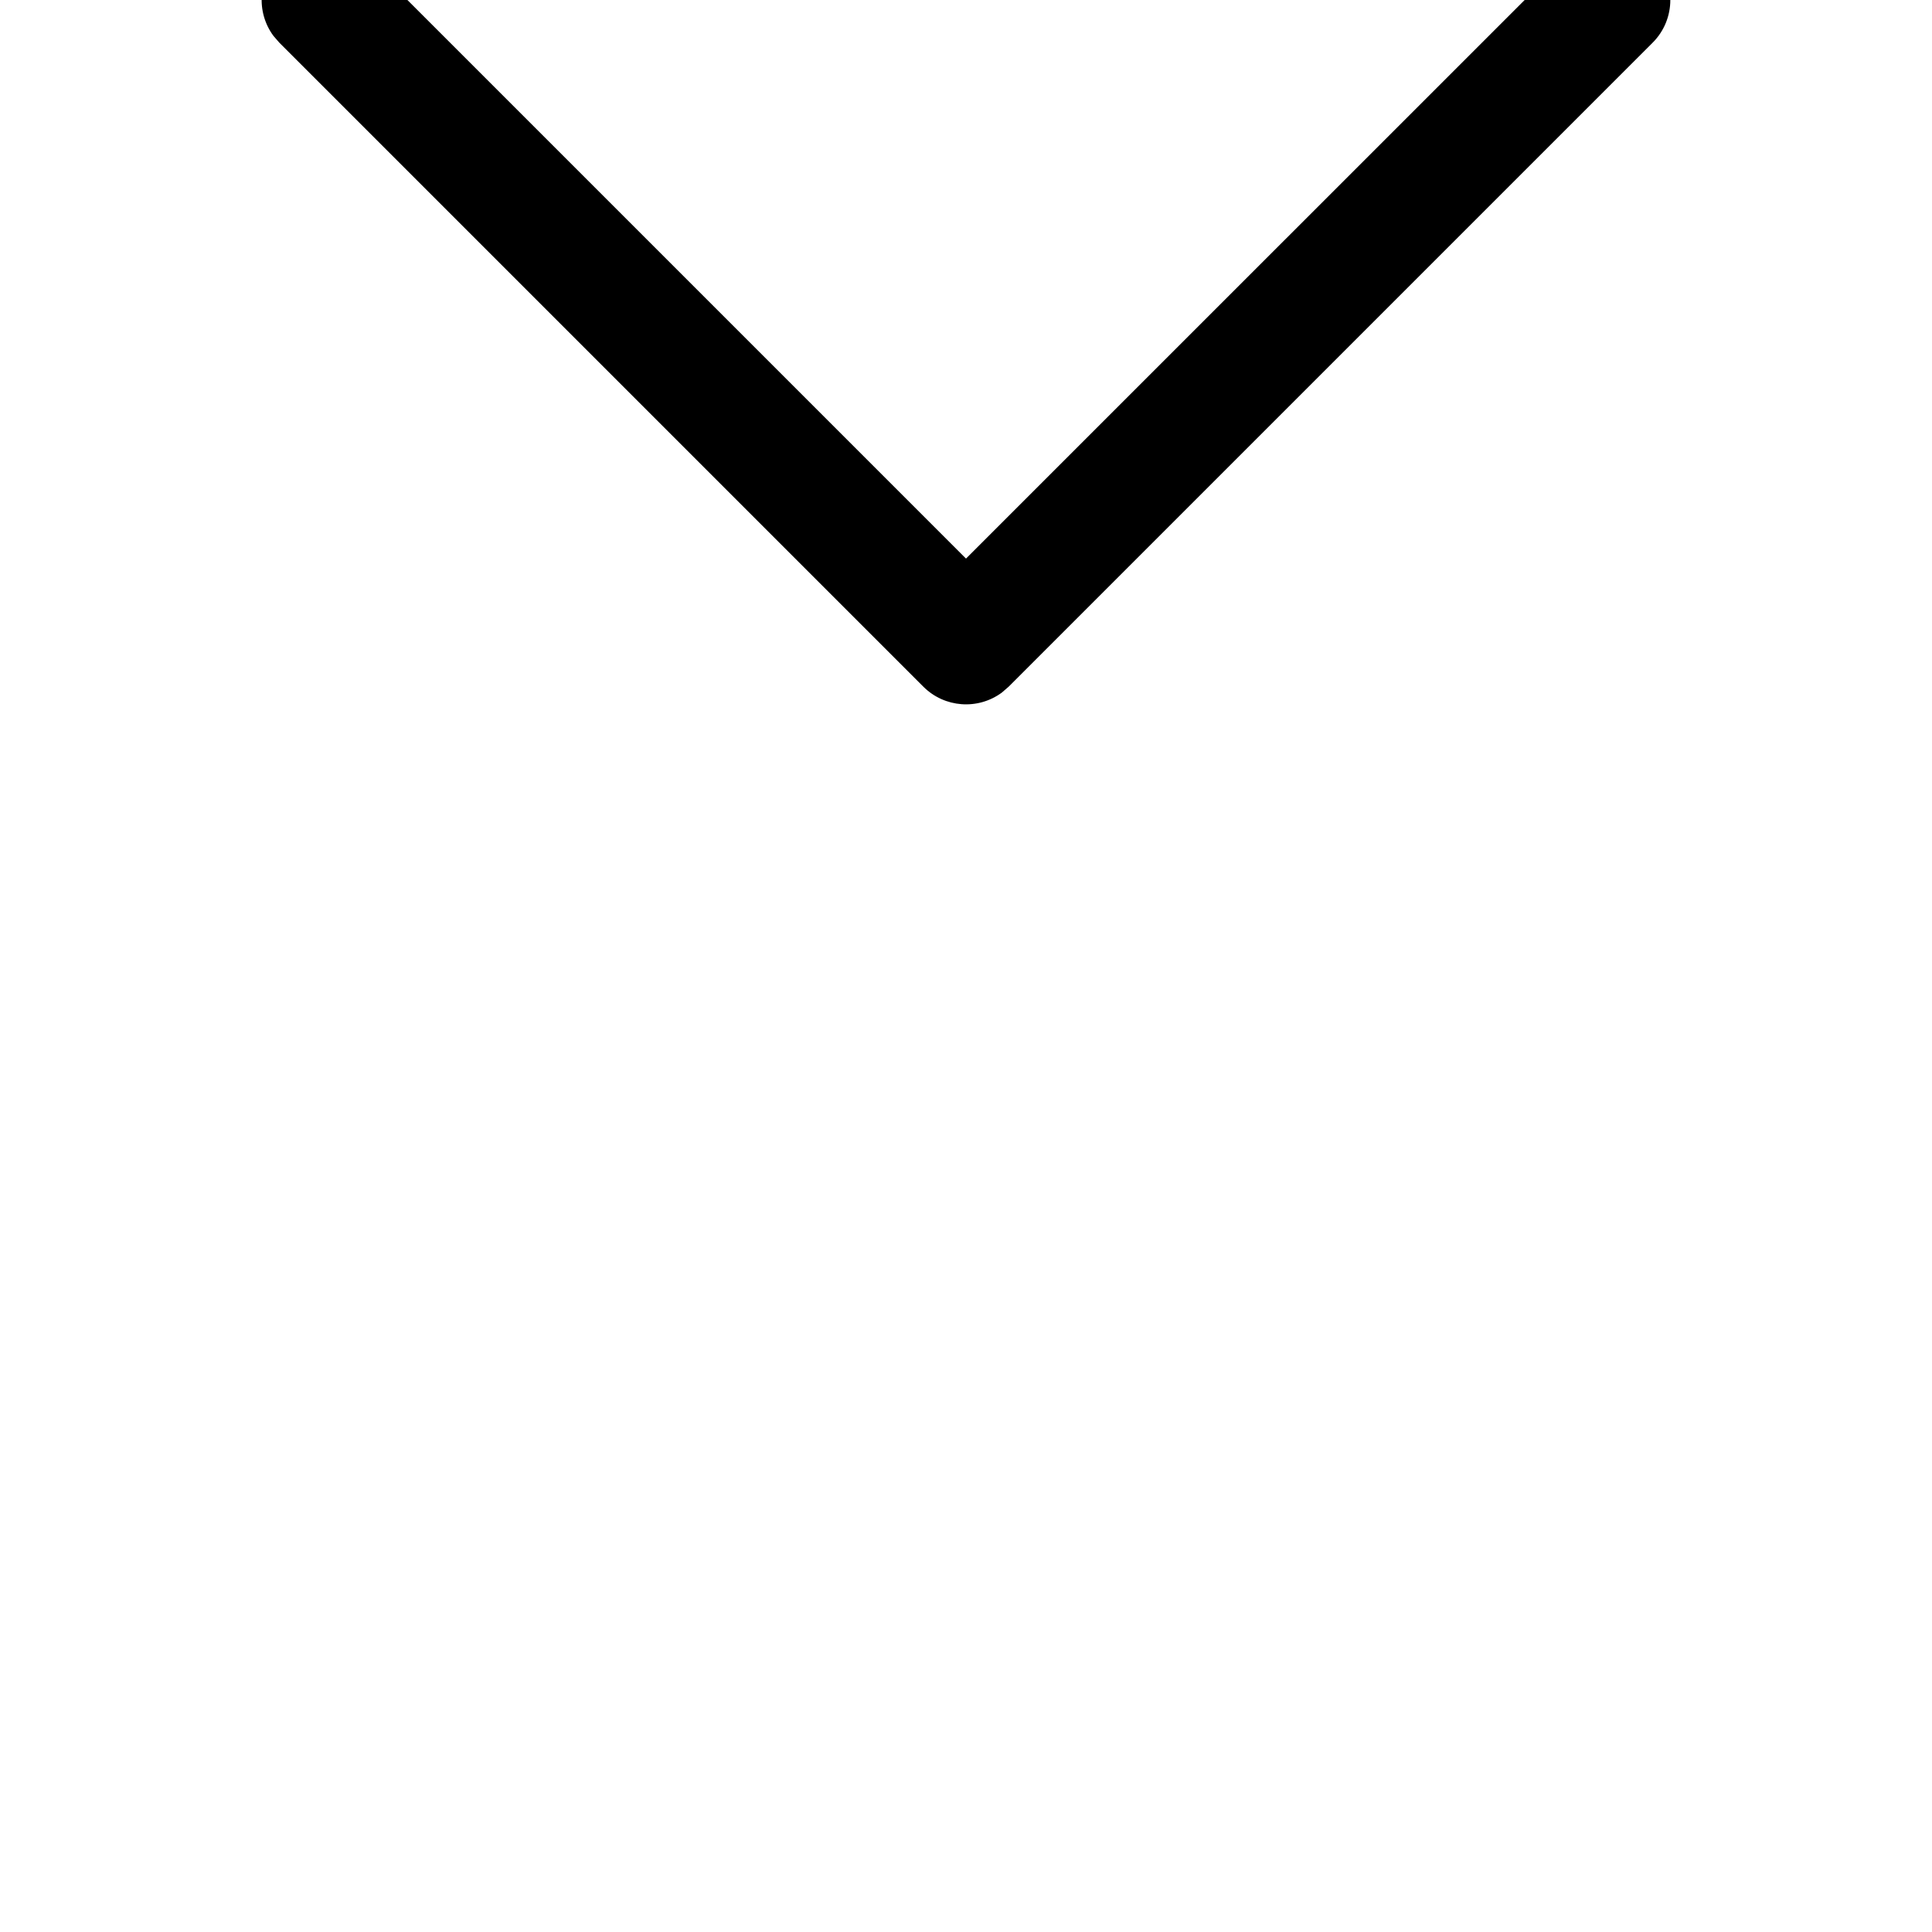
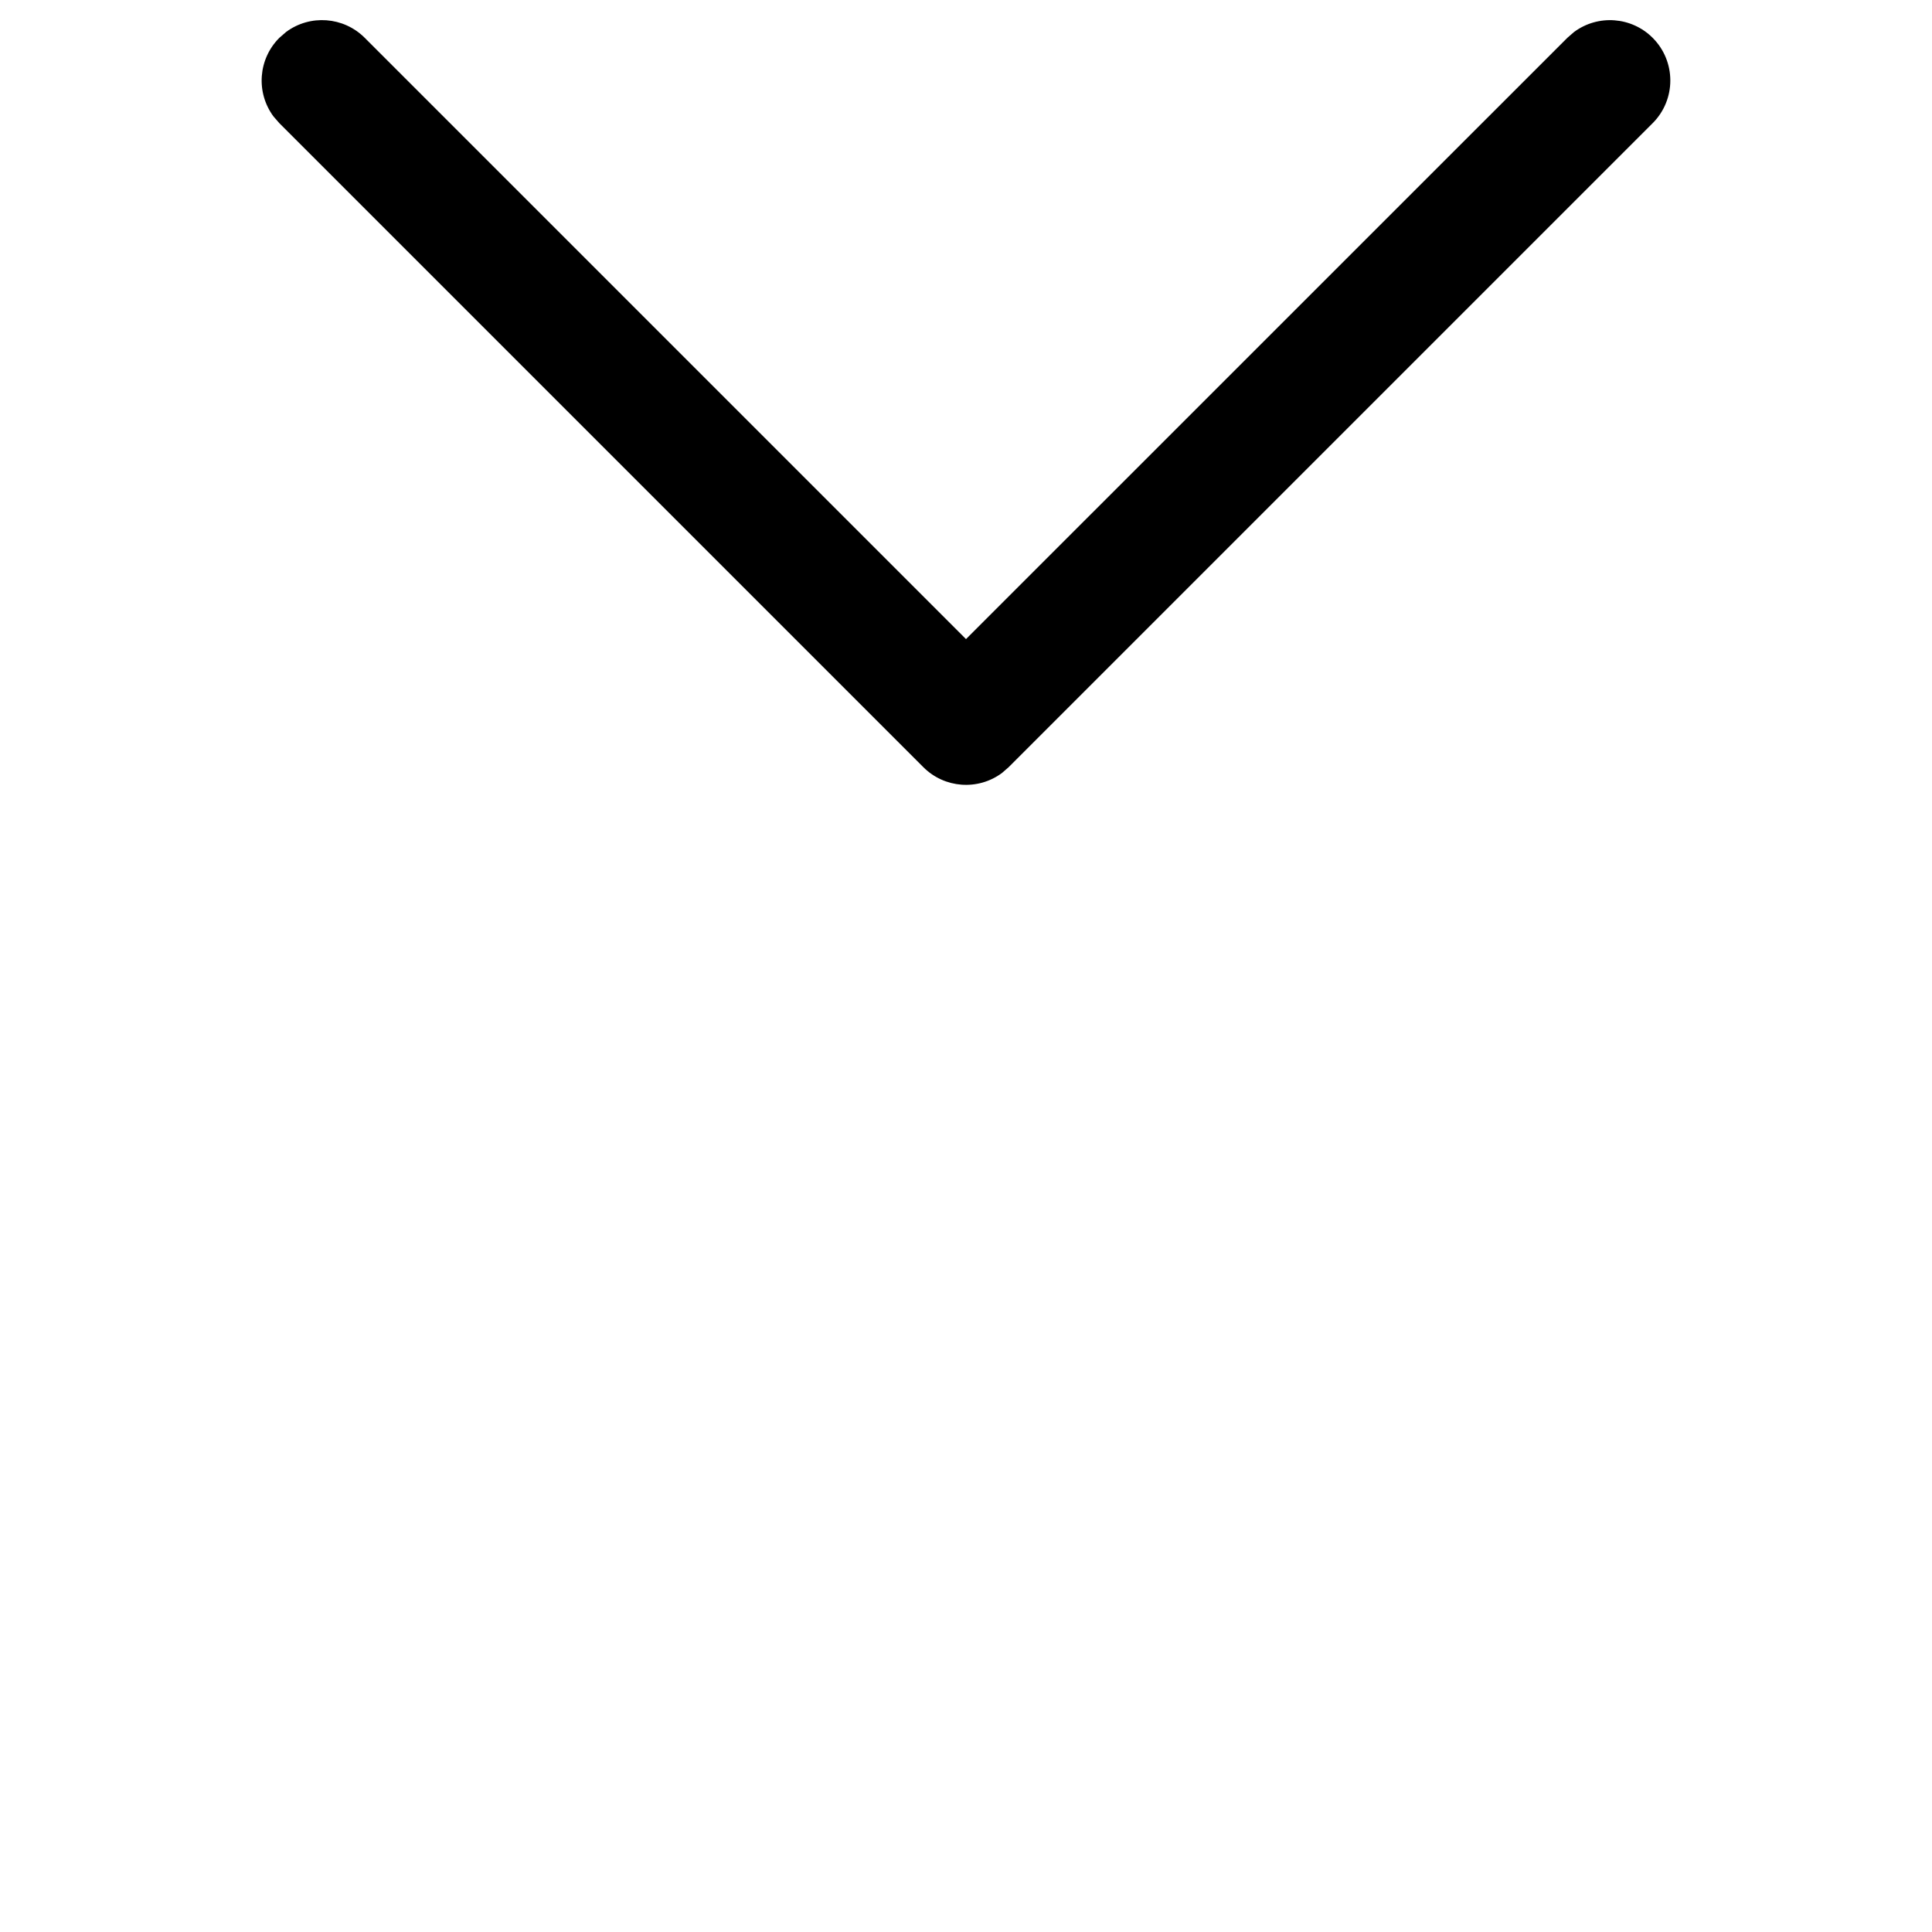
- <svg xmlns="http://www.w3.org/2000/svg" viewBox="0 8 24 24" isSvg="true">
+ <svg xmlns="http://www.w3.org/2000/svg" viewBox="0 7 24 24" isSvg="true">
  <path d="M20.53 7.47a.75.75 0 0 0-.976-.073l-.084.073L12 14.939l-7.47-7.47a.75.75 0 0 0-.976-.072l-.084.073a.75.75 0 0 0-.073.976l.073.084 8 8a.75.75 0 0 0 .976.073l.084-.073 8-8a.75.75 0 0 0 0-1.06Z" fill-rule="evenodd" />
</svg>
